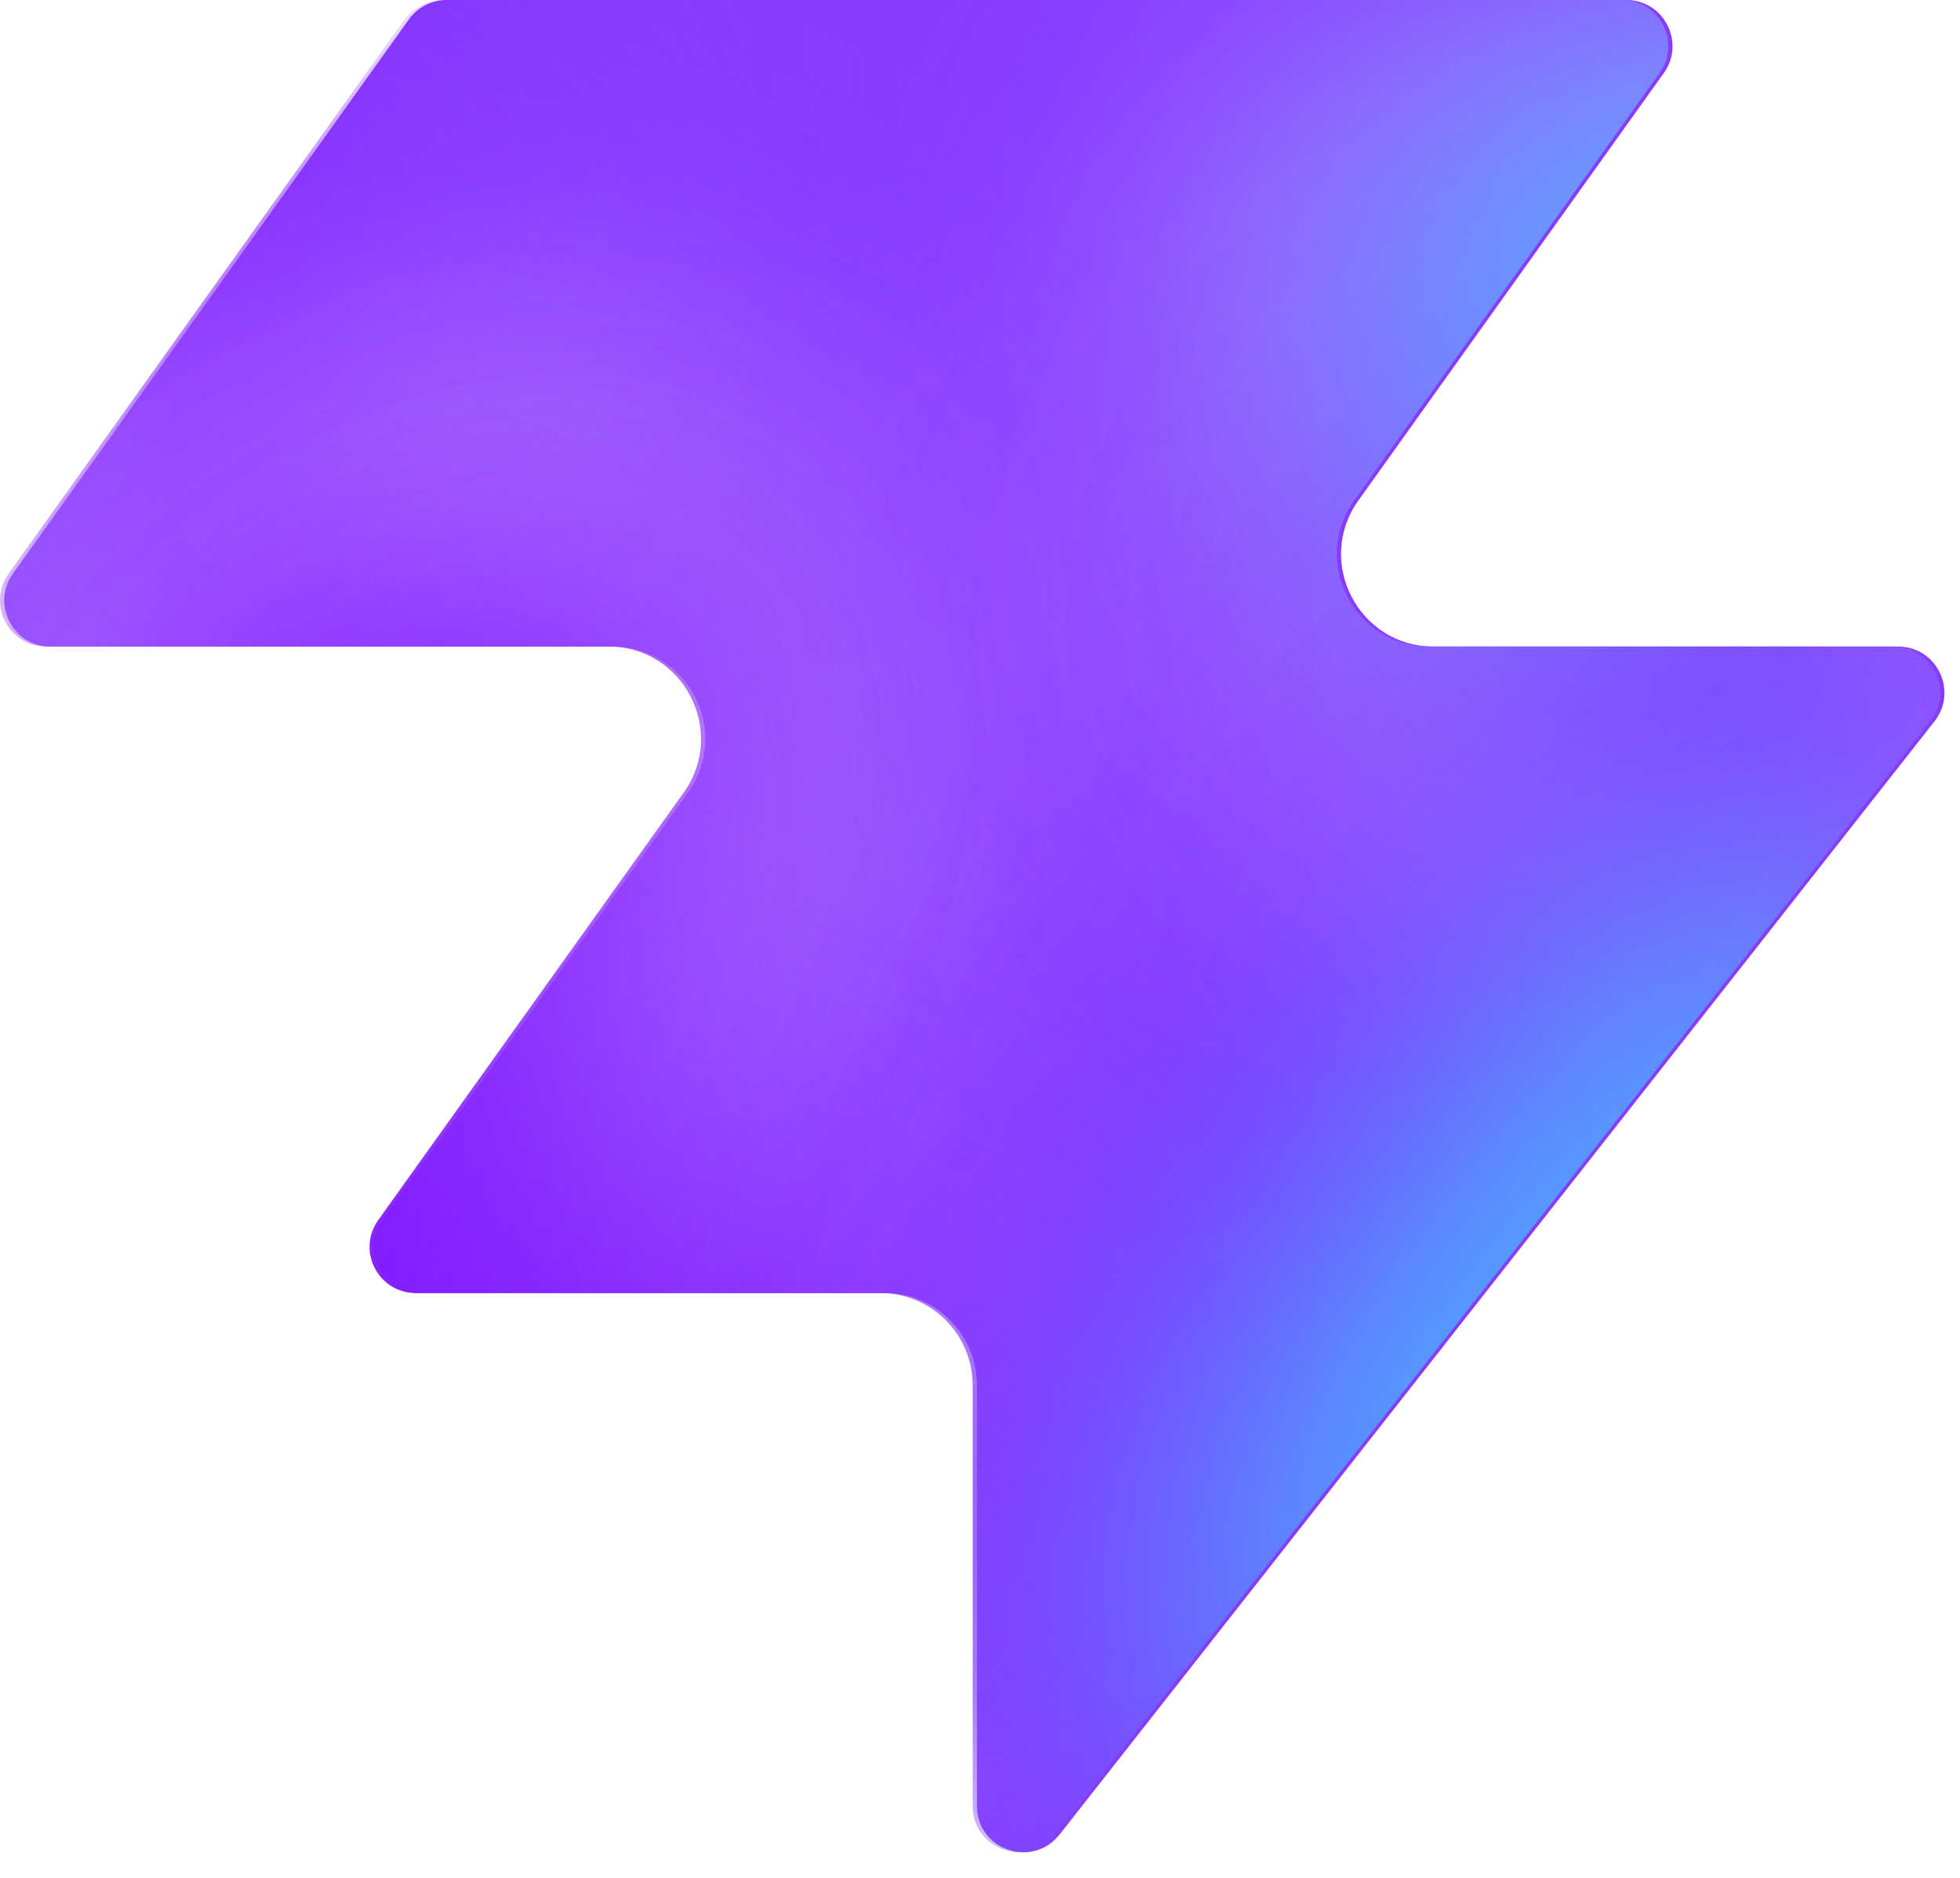
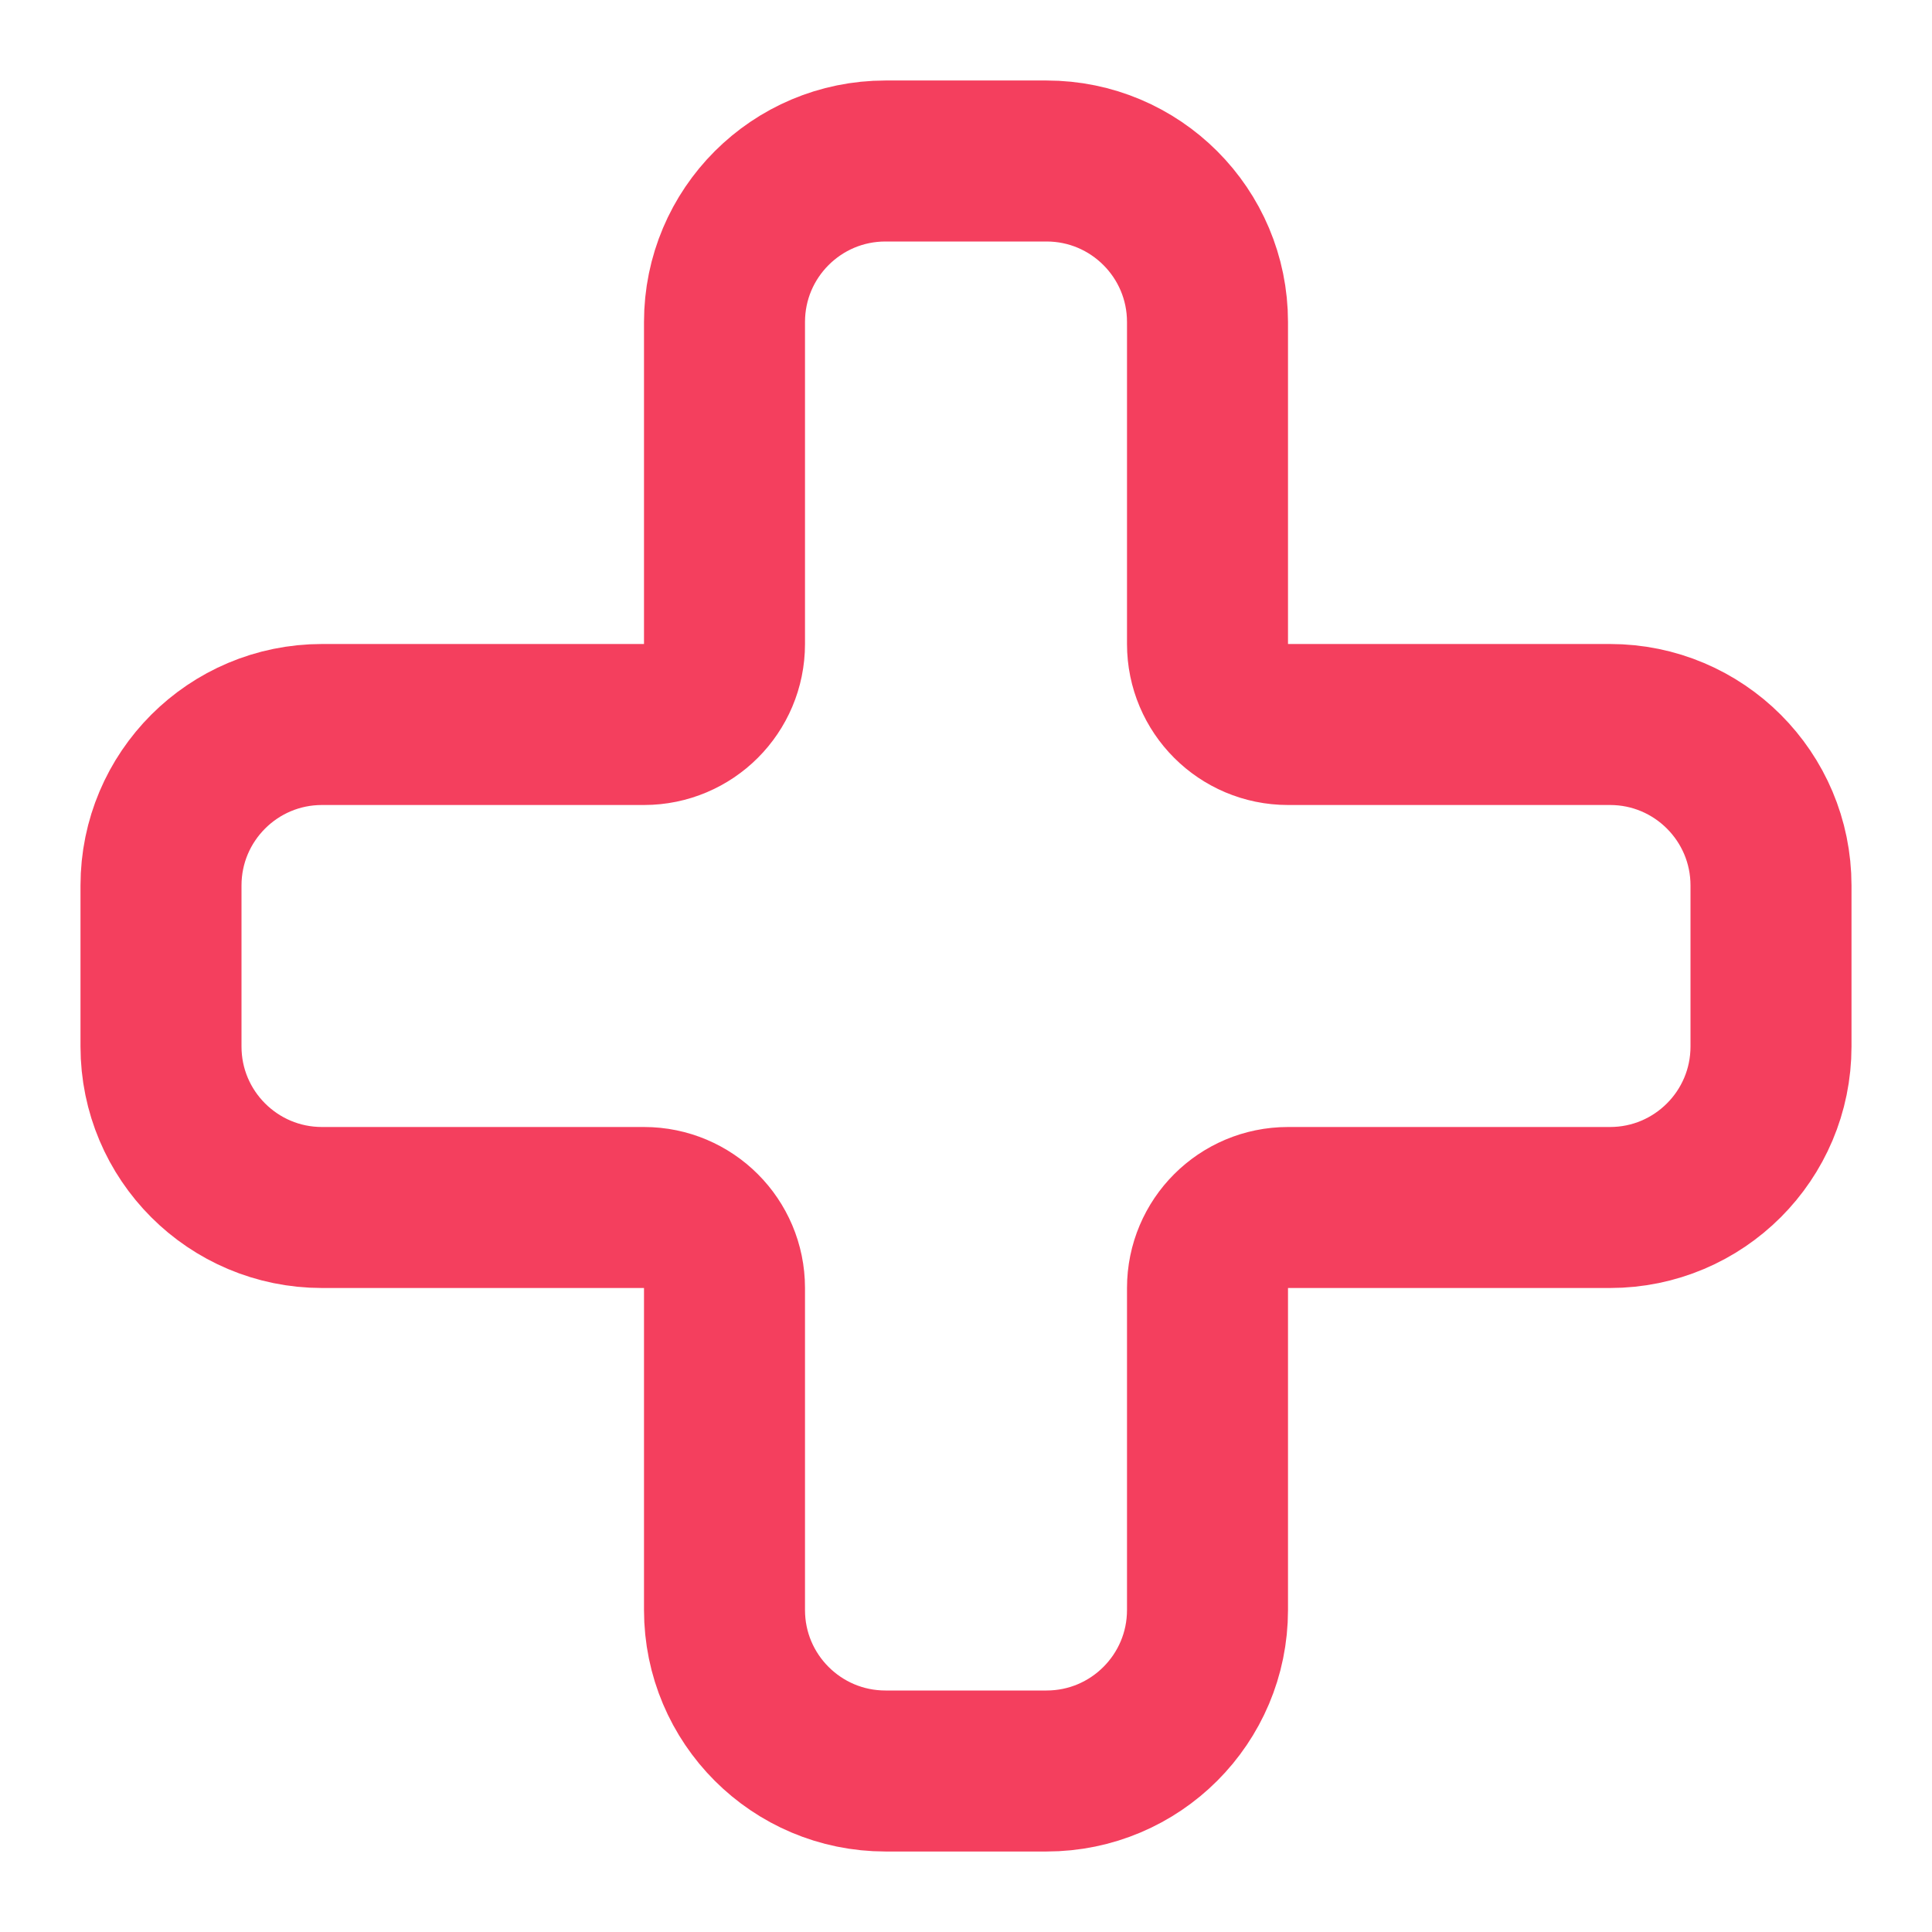
- <svg xmlns="http://www.w3.org/2000/svg" width="48" height="46" fill="none" viewBox="0 0 48 46">
-   <path fill="#863bff" d="M25.946 44.938c-.664.845-2.021.375-2.021-.698V33.937a2.26 2.26 0 0 0-2.262-2.262H10.287c-.92 0-1.456-1.04-.92-1.788l7.48-10.471c1.07-1.497 0-3.578-1.842-3.578H1.237c-.92 0-1.456-1.04-.92-1.788L10.013.474c.214-.297.556-.474.92-.474h28.894c.92 0 1.456 1.04.92 1.788l-7.48 10.471c-1.07 1.498 0 3.579 1.842 3.579h11.377c.943 0 1.473 1.088.89 1.83L25.947 44.94z" style="fill:#863bff;fill:color(display-p3 .525 .23 1);fill-opacity:1" />
-   <mask id="a" width="48" height="46" x="0" y="0" maskUnits="userSpaceOnUse" style="mask-type:alpha">
-     <path fill="#000" d="M25.842 44.938c-.664.844-2.021.375-2.021-.698V33.937a2.26 2.26 0 0 0-2.262-2.262H10.183c-.92 0-1.456-1.04-.92-1.788l7.48-10.471c1.07-1.498 0-3.579-1.842-3.579H1.133c-.92 0-1.456-1.04-.92-1.787L9.91.473c.214-.297.556-.474.92-.474h28.894c.92 0 1.456 1.04.92 1.788l-7.48 10.471c-1.07 1.498 0 3.578 1.842 3.578h11.377c.943 0 1.473 1.088.89 1.832L25.843 44.94z" style="fill:#000;fill-opacity:1" />
-   </mask>
-   <g mask="url(#a)">
-     <g filter="url(#b)">
-       <ellipse cx="5.508" cy="14.704" fill="#ede6ff" rx="5.508" ry="14.704" style="fill:#ede6ff;fill:color(display-p3 .927 .903 1);fill-opacity:1" transform="matrix(.00324 1 1 -.00324 -4.47 31.516)" />
-     </g>
-     <g filter="url(#c)">
-       <ellipse cx="10.399" cy="29.851" fill="#ede6ff" rx="10.399" ry="29.851" style="fill:#ede6ff;fill:color(display-p3 .927 .903 1);fill-opacity:1" transform="matrix(.00324 1 1 -.00324 -39.328 7.883)" />
-     </g>
-     <g filter="url(#d)">
-       <ellipse cx="5.508" cy="30.487" fill="#7e14ff" rx="5.508" ry="30.487" style="fill:#7e14ff;fill:color(display-p3 .492 .077 1);fill-opacity:1" transform="rotate(89.814 -25.913 -14.639)scale(1 -1)" />
-     </g>
-     <g filter="url(#e)">
-       <ellipse cx="5.508" cy="30.599" fill="#7e14ff" rx="5.508" ry="30.599" style="fill:#7e14ff;fill:color(display-p3 .492 .077 1);fill-opacity:1" transform="rotate(89.814 -32.644 -3.334)scale(1 -1)" />
-     </g>
-     <g filter="url(#f)">
-       <ellipse cx="5.508" cy="30.599" fill="#7e14ff" rx="5.508" ry="30.599" style="fill:#7e14ff;fill:color(display-p3 .492 .077 1);fill-opacity:1" transform="matrix(.00324 1 1 -.00324 -34.34 30.47)" />
-     </g>
-     <g filter="url(#g)">
-       <ellipse cx="14.072" cy="22.078" fill="#ede6ff" rx="14.072" ry="22.078" style="fill:#ede6ff;fill:color(display-p3 .927 .903 1);fill-opacity:1" transform="rotate(93.35 24.506 48.493)scale(-1 1)" />
-     </g>
-     <g filter="url(#h)">
-       <ellipse cx="3.47" cy="21.501" fill="#7e14ff" rx="3.47" ry="21.501" style="fill:#7e14ff;fill:color(display-p3 .492 .077 1);fill-opacity:1" transform="rotate(89.009 28.708 47.59)scale(-1 1)" />
-     </g>
-     <g filter="url(#i)">
-       <ellipse cx="3.47" cy="21.501" fill="#7e14ff" rx="3.47" ry="21.501" style="fill:#7e14ff;fill:color(display-p3 .492 .077 1);fill-opacity:1" transform="rotate(89.009 28.708 47.59)scale(-1 1)" />
-     </g>
-     <g filter="url(#j)">
-       <ellipse cx=".387" cy="8.972" fill="#7e14ff" rx="4.407" ry="29.108" style="fill:#7e14ff;fill:color(display-p3 .492 .077 1);fill-opacity:1" transform="rotate(39.51 .387 8.972)" />
-     </g>
-     <g filter="url(#k)">
-       <ellipse cx="47.523" cy="-6.092" fill="#7e14ff" rx="4.407" ry="29.108" style="fill:#7e14ff;fill:color(display-p3 .492 .077 1);fill-opacity:1" transform="rotate(37.892 47.523 -6.092)" />
-     </g>
-     <g filter="url(#l)">
-       <ellipse cx="41.412" cy="6.333" fill="#47bfff" rx="5.971" ry="9.665" style="fill:#47bfff;fill:color(display-p3 .28 .748 1);fill-opacity:1" transform="rotate(37.892 41.412 6.333)" />
-     </g>
-     <g filter="url(#m)">
-       <ellipse cx="-1.879" cy="38.332" fill="#7e14ff" rx="4.407" ry="29.108" style="fill:#7e14ff;fill:color(display-p3 .492 .077 1);fill-opacity:1" transform="rotate(37.892 -1.88 38.332)" />
-     </g>
-     <g filter="url(#n)">
-       <ellipse cx="-1.879" cy="38.332" fill="#7e14ff" rx="4.407" ry="29.108" style="fill:#7e14ff;fill:color(display-p3 .492 .077 1);fill-opacity:1" transform="rotate(37.892 -1.88 38.332)" />
-     </g>
-     <g filter="url(#o)">
-       <ellipse cx="35.651" cy="29.907" fill="#7e14ff" rx="4.407" ry="29.108" style="fill:#7e14ff;fill:color(display-p3 .492 .077 1);fill-opacity:1" transform="rotate(37.892 35.651 29.907)" />
-     </g>
-     <g filter="url(#p)">
-       <ellipse cx="38.418" cy="32.4" fill="#47bfff" rx="5.971" ry="15.297" style="fill:#47bfff;fill:color(display-p3 .28 .748 1);fill-opacity:1" transform="rotate(37.892 38.418 32.4)" />
-     </g>
-   </g>
-   <defs>
-     <filter id="b" width="60.045" height="41.654" x="-19.77" y="16.149" color-interpolation-filters="sRGB" filterUnits="userSpaceOnUse">
-       <feFlood flood-opacity="0" result="BackgroundImageFix" />
-       <feBlend in="SourceGraphic" in2="BackgroundImageFix" result="shape" />
-       <feGaussianBlur result="effect1_foregroundBlur_2002_17158" stdDeviation="7.659" />
-     </filter>
-     <filter id="c" width="90.34" height="51.437" x="-54.613" y="-7.533" color-interpolation-filters="sRGB" filterUnits="userSpaceOnUse">
-       <feFlood flood-opacity="0" result="BackgroundImageFix" />
-       <feBlend in="SourceGraphic" in2="BackgroundImageFix" result="shape" />
-       <feGaussianBlur result="effect1_foregroundBlur_2002_17158" stdDeviation="7.659" />
-     </filter>
-     <filter id="d" width="79.355" height="29.4" x="-49.64" y="2.03" color-interpolation-filters="sRGB" filterUnits="userSpaceOnUse">
-       <feFlood flood-opacity="0" result="BackgroundImageFix" />
-       <feBlend in="SourceGraphic" in2="BackgroundImageFix" result="shape" />
-       <feGaussianBlur result="effect1_foregroundBlur_2002_17158" stdDeviation="4.596" />
-     </filter>
-     <filter id="e" width="79.579" height="29.4" x="-45.045" y="20.029" color-interpolation-filters="sRGB" filterUnits="userSpaceOnUse">
-       <feFlood flood-opacity="0" result="BackgroundImageFix" />
-       <feBlend in="SourceGraphic" in2="BackgroundImageFix" result="shape" />
-       <feGaussianBlur result="effect1_foregroundBlur_2002_17158" stdDeviation="4.596" />
-     </filter>
-     <filter id="f" width="79.579" height="29.4" x="-43.513" y="21.178" color-interpolation-filters="sRGB" filterUnits="userSpaceOnUse">
-       <feFlood flood-opacity="0" result="BackgroundImageFix" />
-       <feBlend in="SourceGraphic" in2="BackgroundImageFix" result="shape" />
-       <feGaussianBlur result="effect1_foregroundBlur_2002_17158" stdDeviation="4.596" />
-     </filter>
-     <filter id="g" width="74.749" height="58.852" x="15.756" y="-17.901" color-interpolation-filters="sRGB" filterUnits="userSpaceOnUse">
-       <feFlood flood-opacity="0" result="BackgroundImageFix" />
-       <feBlend in="SourceGraphic" in2="BackgroundImageFix" result="shape" />
-       <feGaussianBlur result="effect1_foregroundBlur_2002_17158" stdDeviation="7.659" />
-     </filter>
-     <filter id="h" width="61.377" height="25.362" x="23.548" y="2.284" color-interpolation-filters="sRGB" filterUnits="userSpaceOnUse">
-       <feFlood flood-opacity="0" result="BackgroundImageFix" />
-       <feBlend in="SourceGraphic" in2="BackgroundImageFix" result="shape" />
-       <feGaussianBlur result="effect1_foregroundBlur_2002_17158" stdDeviation="4.596" />
-     </filter>
-     <filter id="i" width="61.377" height="25.362" x="23.548" y="2.284" color-interpolation-filters="sRGB" filterUnits="userSpaceOnUse">
-       <feFlood flood-opacity="0" result="BackgroundImageFix" />
-       <feBlend in="SourceGraphic" in2="BackgroundImageFix" result="shape" />
-       <feGaussianBlur result="effect1_foregroundBlur_2002_17158" stdDeviation="4.596" />
-     </filter>
-     <filter id="j" width="56.045" height="63.649" x="-27.636" y="-22.853" color-interpolation-filters="sRGB" filterUnits="userSpaceOnUse">
-       <feFlood flood-opacity="0" result="BackgroundImageFix" />
-       <feBlend in="SourceGraphic" in2="BackgroundImageFix" result="shape" />
-       <feGaussianBlur result="effect1_foregroundBlur_2002_17158" stdDeviation="4.596" />
-     </filter>
-     <filter id="k" width="54.814" height="64.646" x="20.116" y="-38.415" color-interpolation-filters="sRGB" filterUnits="userSpaceOnUse">
-       <feFlood flood-opacity="0" result="BackgroundImageFix" />
-       <feBlend in="SourceGraphic" in2="BackgroundImageFix" result="shape" />
-       <feGaussianBlur result="effect1_foregroundBlur_2002_17158" stdDeviation="4.596" />
-     </filter>
-     <filter id="l" width="33.541" height="35.313" x="24.641" y="-11.323" color-interpolation-filters="sRGB" filterUnits="userSpaceOnUse">
-       <feFlood flood-opacity="0" result="BackgroundImageFix" />
-       <feBlend in="SourceGraphic" in2="BackgroundImageFix" result="shape" />
-       <feGaussianBlur result="effect1_foregroundBlur_2002_17158" stdDeviation="4.596" />
-     </filter>
-     <filter id="m" width="54.814" height="64.646" x="-29.286" y="6.009" color-interpolation-filters="sRGB" filterUnits="userSpaceOnUse">
-       <feFlood flood-opacity="0" result="BackgroundImageFix" />
-       <feBlend in="SourceGraphic" in2="BackgroundImageFix" result="shape" />
-       <feGaussianBlur result="effect1_foregroundBlur_2002_17158" stdDeviation="4.596" />
-     </filter>
-     <filter id="n" width="54.814" height="64.646" x="-29.286" y="6.009" color-interpolation-filters="sRGB" filterUnits="userSpaceOnUse">
-       <feFlood flood-opacity="0" result="BackgroundImageFix" />
-       <feBlend in="SourceGraphic" in2="BackgroundImageFix" result="shape" />
-       <feGaussianBlur result="effect1_foregroundBlur_2002_17158" stdDeviation="4.596" />
-     </filter>
-     <filter id="o" width="54.814" height="64.646" x="8.244" y="-2.416" color-interpolation-filters="sRGB" filterUnits="userSpaceOnUse">
-       <feFlood flood-opacity="0" result="BackgroundImageFix" />
-       <feBlend in="SourceGraphic" in2="BackgroundImageFix" result="shape" />
-       <feGaussianBlur result="effect1_foregroundBlur_2002_17158" stdDeviation="4.596" />
-     </filter>
-     <filter id="p" width="39.409" height="43.623" x="18.713" y="10.588" color-interpolation-filters="sRGB" filterUnits="userSpaceOnUse">
-       <feFlood flood-opacity="0" result="BackgroundImageFix" />
-       <feBlend in="SourceGraphic" in2="BackgroundImageFix" result="shape" />
-       <feGaussianBlur result="effect1_foregroundBlur_2002_17158" stdDeviation="4.596" />
-     </filter>
-   </defs>
+ <svg xmlns="http://www.w3.org/2000/svg" viewBox="0 0 24 24" fill="none" stroke="#f43f5e" stroke-width="2" stroke-linecap="round" stroke-linejoin="round">
+   <path d="M4 9a2 2 0 0 0-2 2v2a2 2 0 0 0 2 2h4a1 1 0 0 1 1 1v4a2 2 0 0 0 2 2h2a2 2 0 0 0 2-2v-4a1 1 0 0 1 1-1h4a2 2 0 0 0 2-2v-2a2 2 0 0 0-2-2h-4a1 1 0 0 1-1-1V4a2 2 0 0 0-2-2h-2a2 2 0 0 0-2 2v4a1 1 0 0 1-1 1z" />
</svg>
